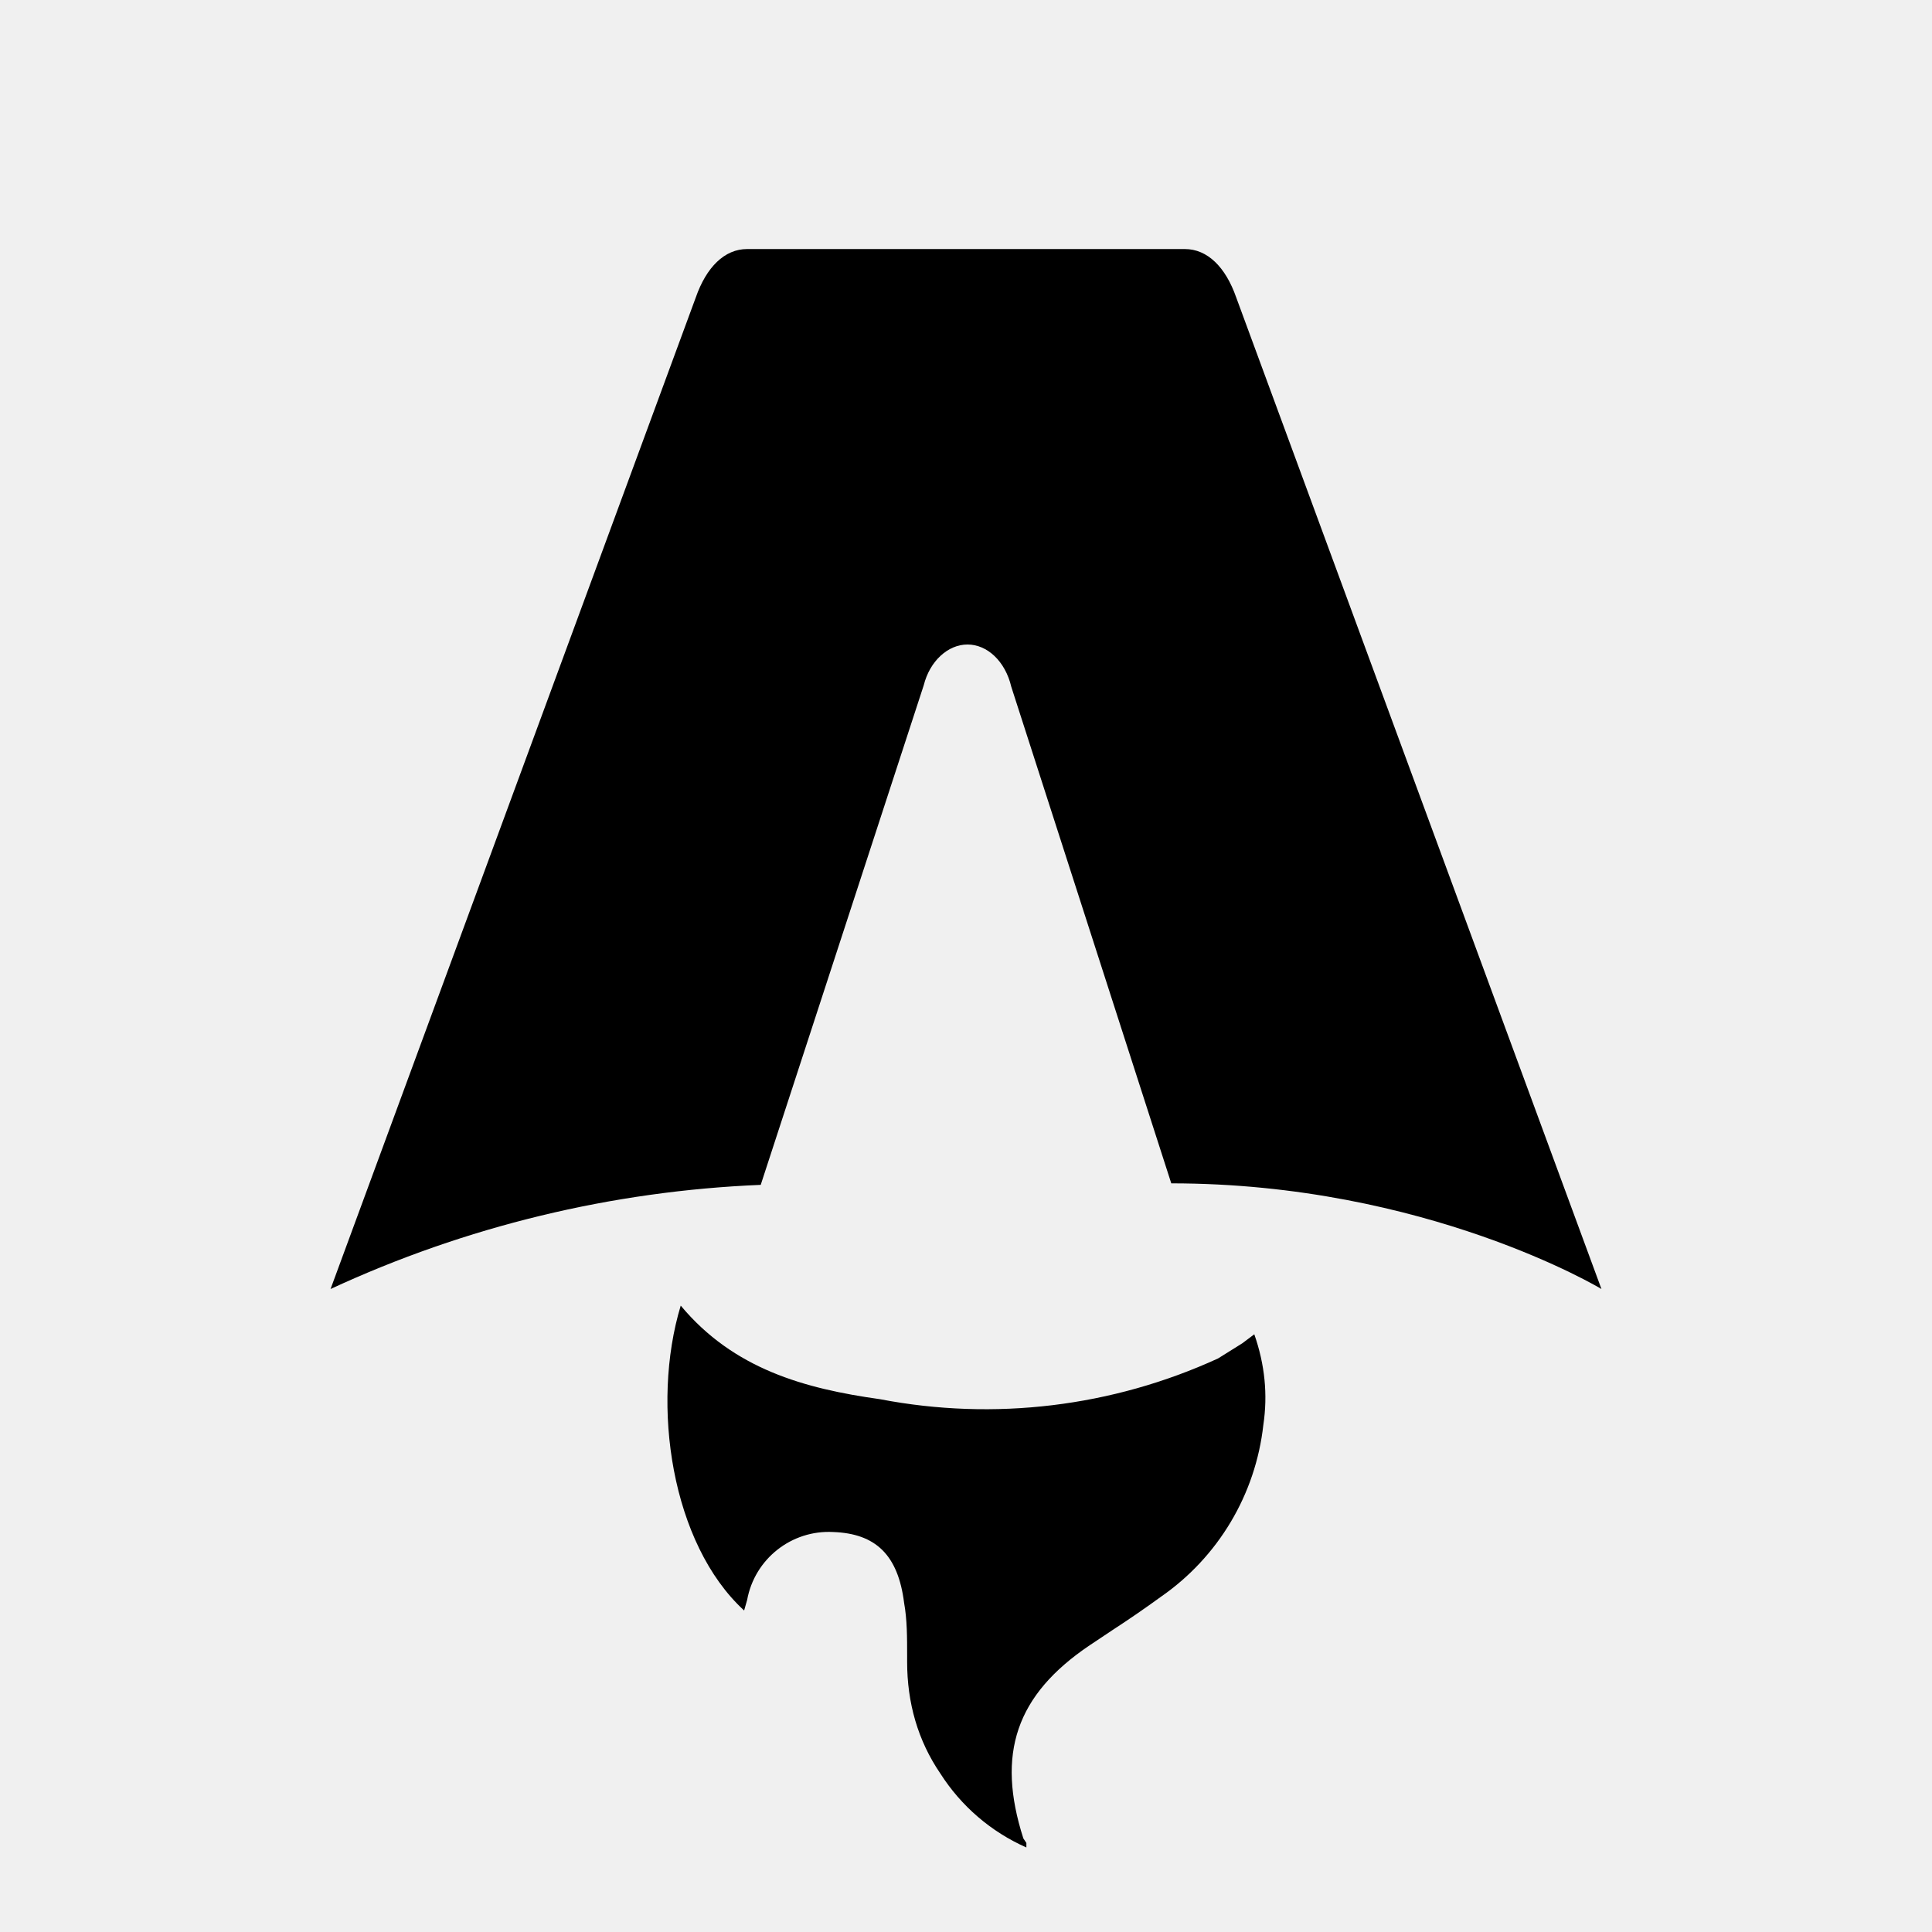
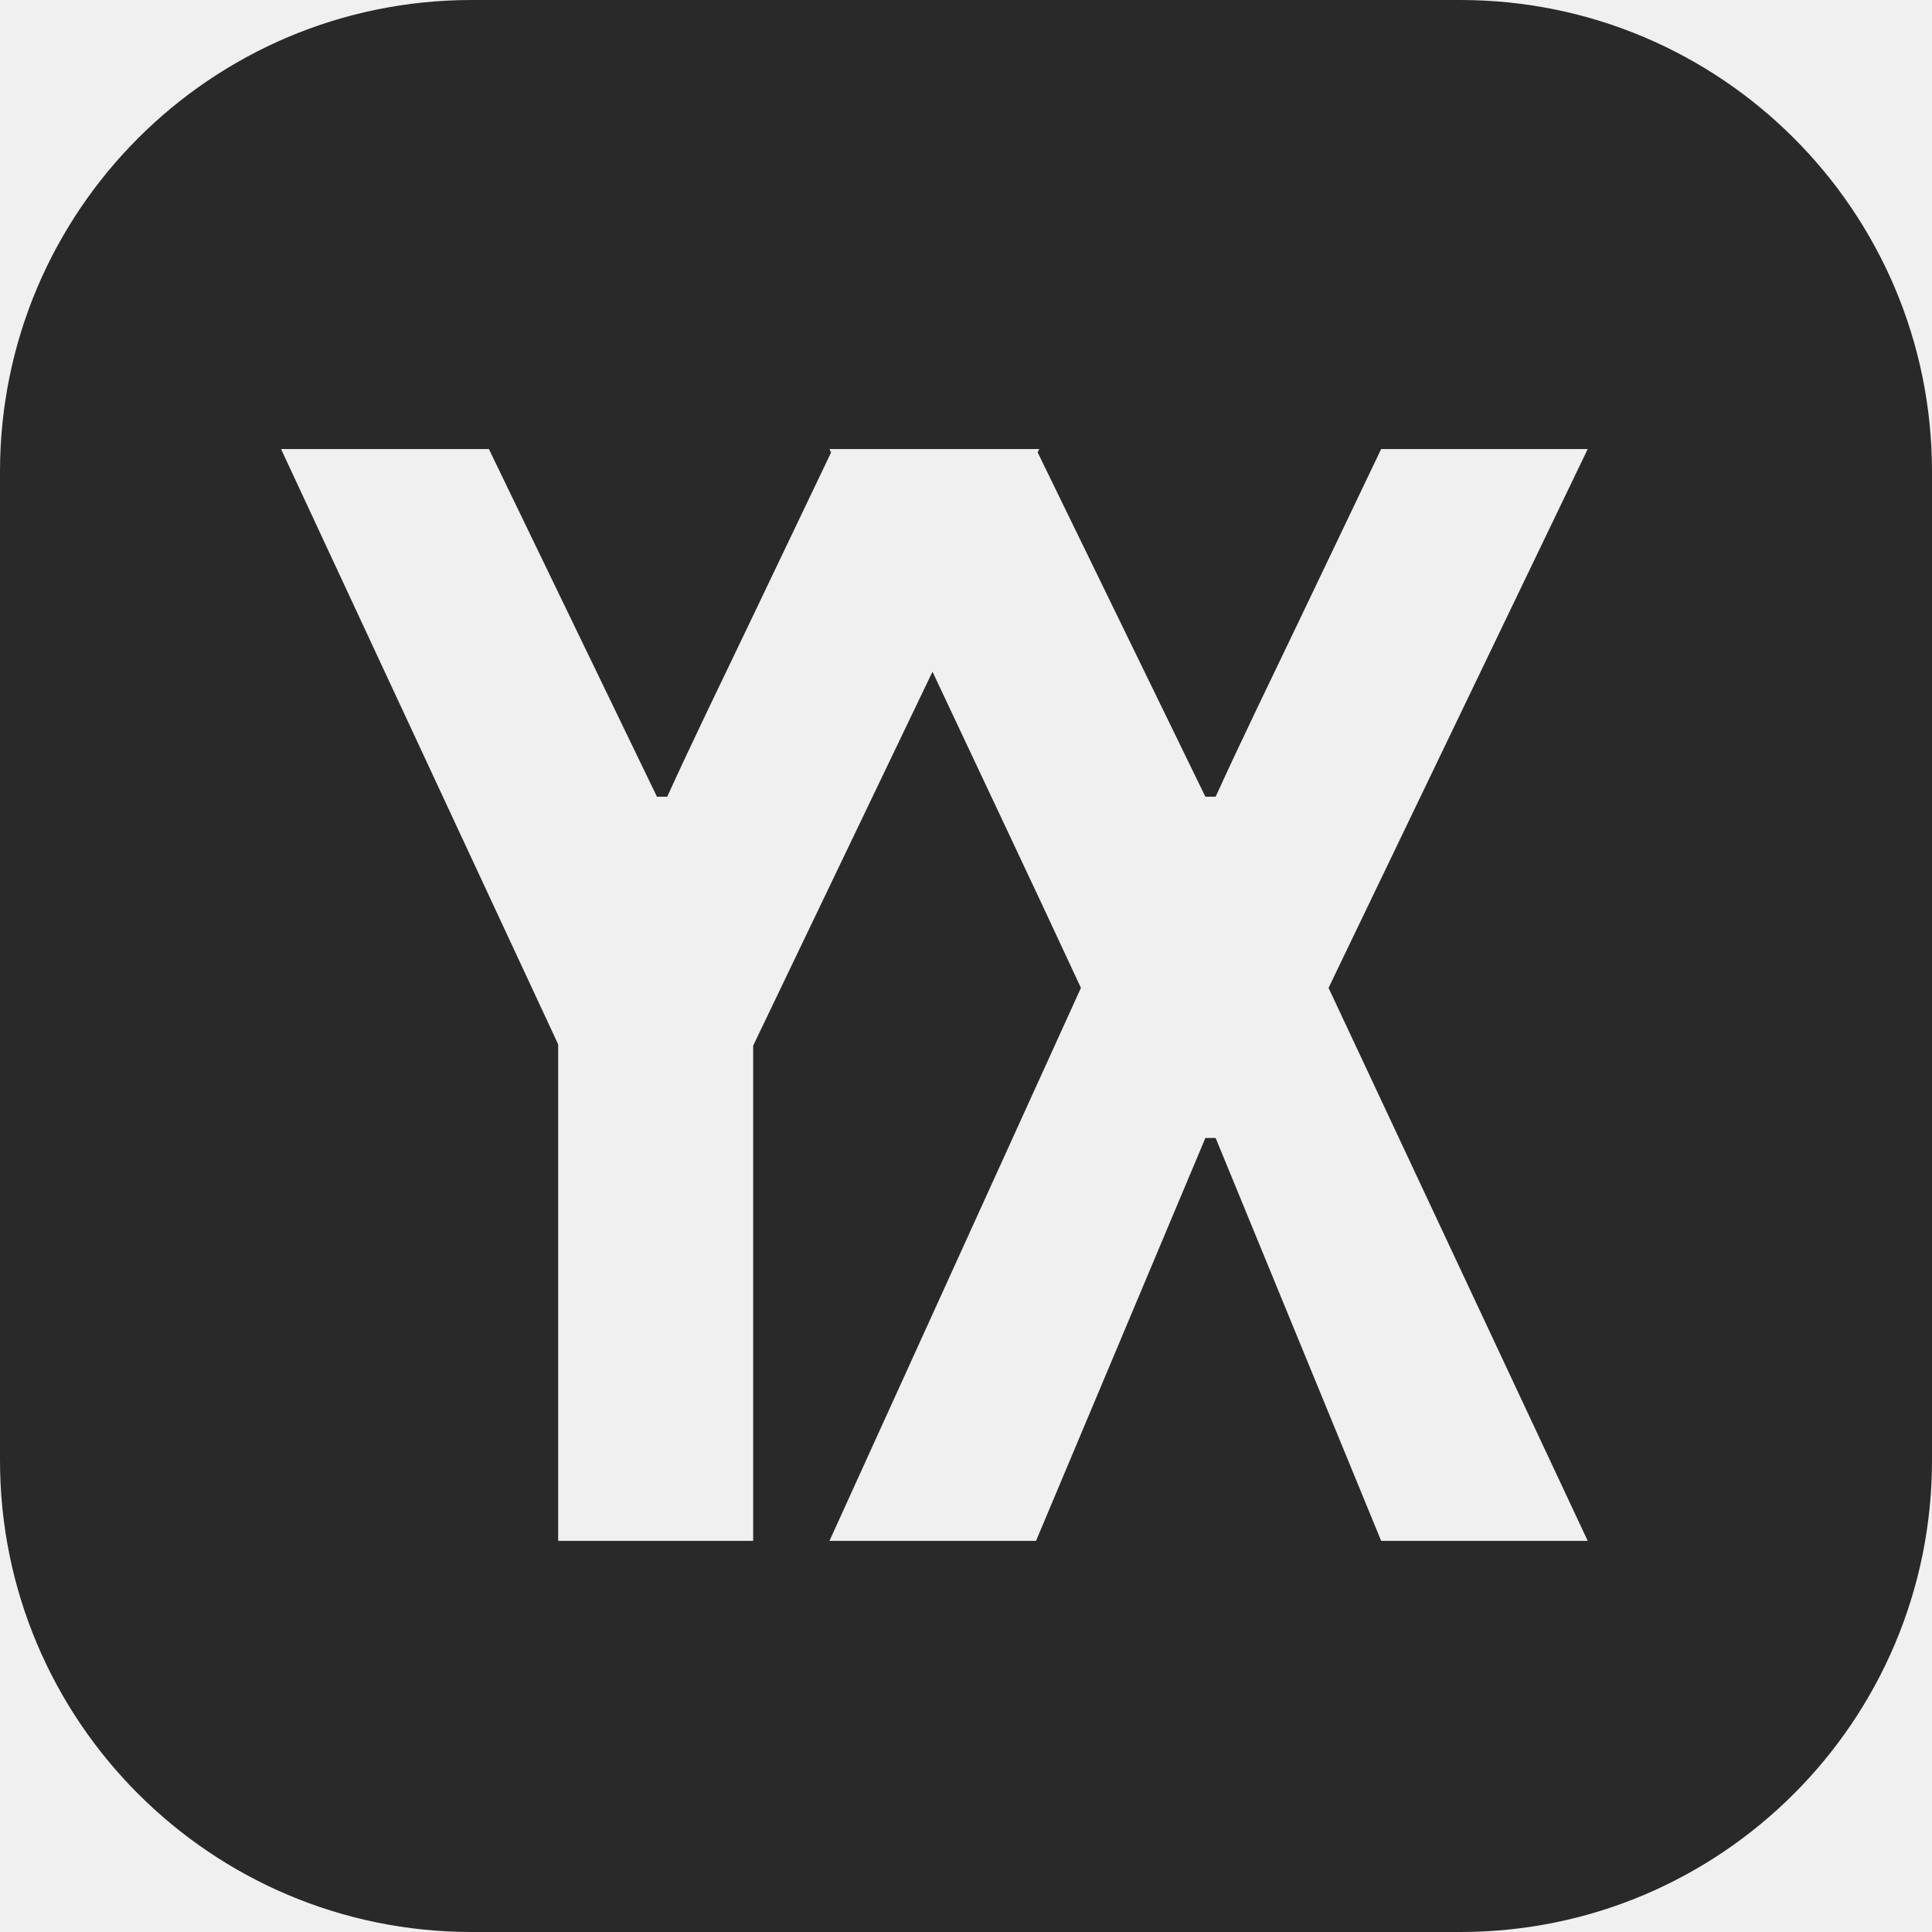
- <svg xmlns="http://www.w3.org/2000/svg" fill="none" viewBox="0 0 128 128">
-   <path d="M50.4 78.5a75.1 75.1 0 0 0-28.5 6.9l24.2-65.7c.7-2 1.9-3.2 3.4-3.2h29c1.5 0 2.7 1.2 3.4 3.2l24.2 65.7s-11.6-7-28.5-7L67 45.5c-.4-1.7-1.6-2.8-2.9-2.8-1.3 0-2.5 1.1-2.9 2.7L50.4 78.5Zm-1.1 28.2Zm-4.2-20.2c-2 6.6-.6 15.8 4.2 20.2a17.5 17.5 0 0 1 .2-.7 5.5 5.5 0 0 1 5.7-4.5c2.8.1 4.3 1.5 4.7 4.7.2 1.1.2 2.3.2 3.5v.4c0 2.7.7 5.2 2.2 7.4a13 13 0 0 0 5.7 4.9v-.3l-.2-.3c-1.8-5.6-.5-9.5 4.4-12.8l1.5-1a73 73 0 0 0 3.2-2.2 16 16 0 0 0 6.8-11.4c.3-2 .1-4-.6-6l-.8.6-1.6 1a37 37 0 0 1-22.4 2.7c-5-.7-9.7-2-13.2-6.2Z" />
-   <style>
-         path { fill: #000; }
-         @media (prefers-color-scheme: dark) {
-             path { fill: #FFF; }
-         }
-     </style>
+ <svg xmlns="http://www.w3.org/2000/svg" width="512" height="512" viewBox="0 0 512 512" fill="none">
+   <g>
+     <path d="M387 0L125 0C55.955 0 0 55.955 0 125L0 387C0 456.045 55.955 512 125 512L387 512C456.045 512 512 456.045 512 387L512 125C512 55.955 456.045 0 387 0ZM199.6 408.34L147.92 408.34L147.92 276.76L74.48 119L129.56 119L174.1 211.14L176.82 211.14C183.62 196.18 191.1 180.88 198.58 165.24L220.238 119.924C220.099 119.616 219.959 119.308 219.82 119L275.42 119L274.993 119.89L319.44 211.14L322.16 211.14C328.96 196.18 336.44 180.88 343.92 165.24L366.02 119L420.76 119L352.08 261.8L420.76 408.34L366.02 408.34L322.16 301.58L319.44 301.58L274.56 408.34L219.82 408.34L286.46 261.8C273.727 234.345 260.296 206.075 247.12 178.012L199.6 277.1L199.6 408.34Z" fill="#292929" fill-rule="evenodd" />
+   </g>
</svg>
